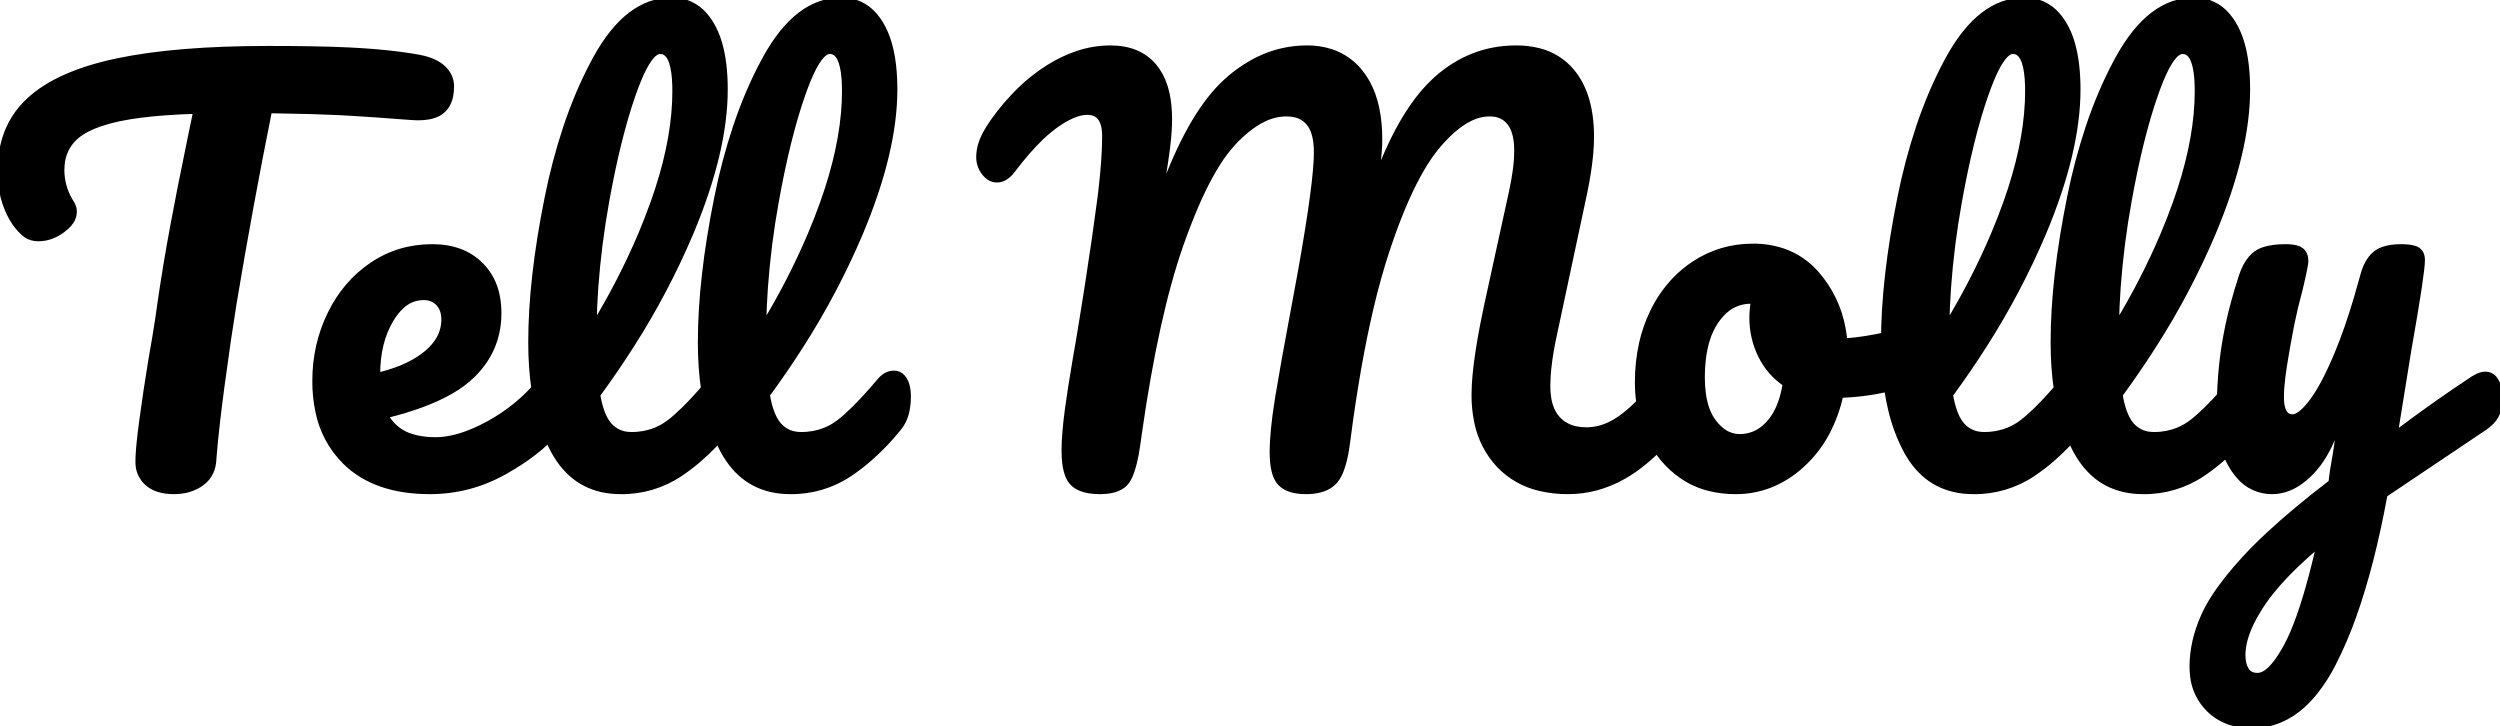
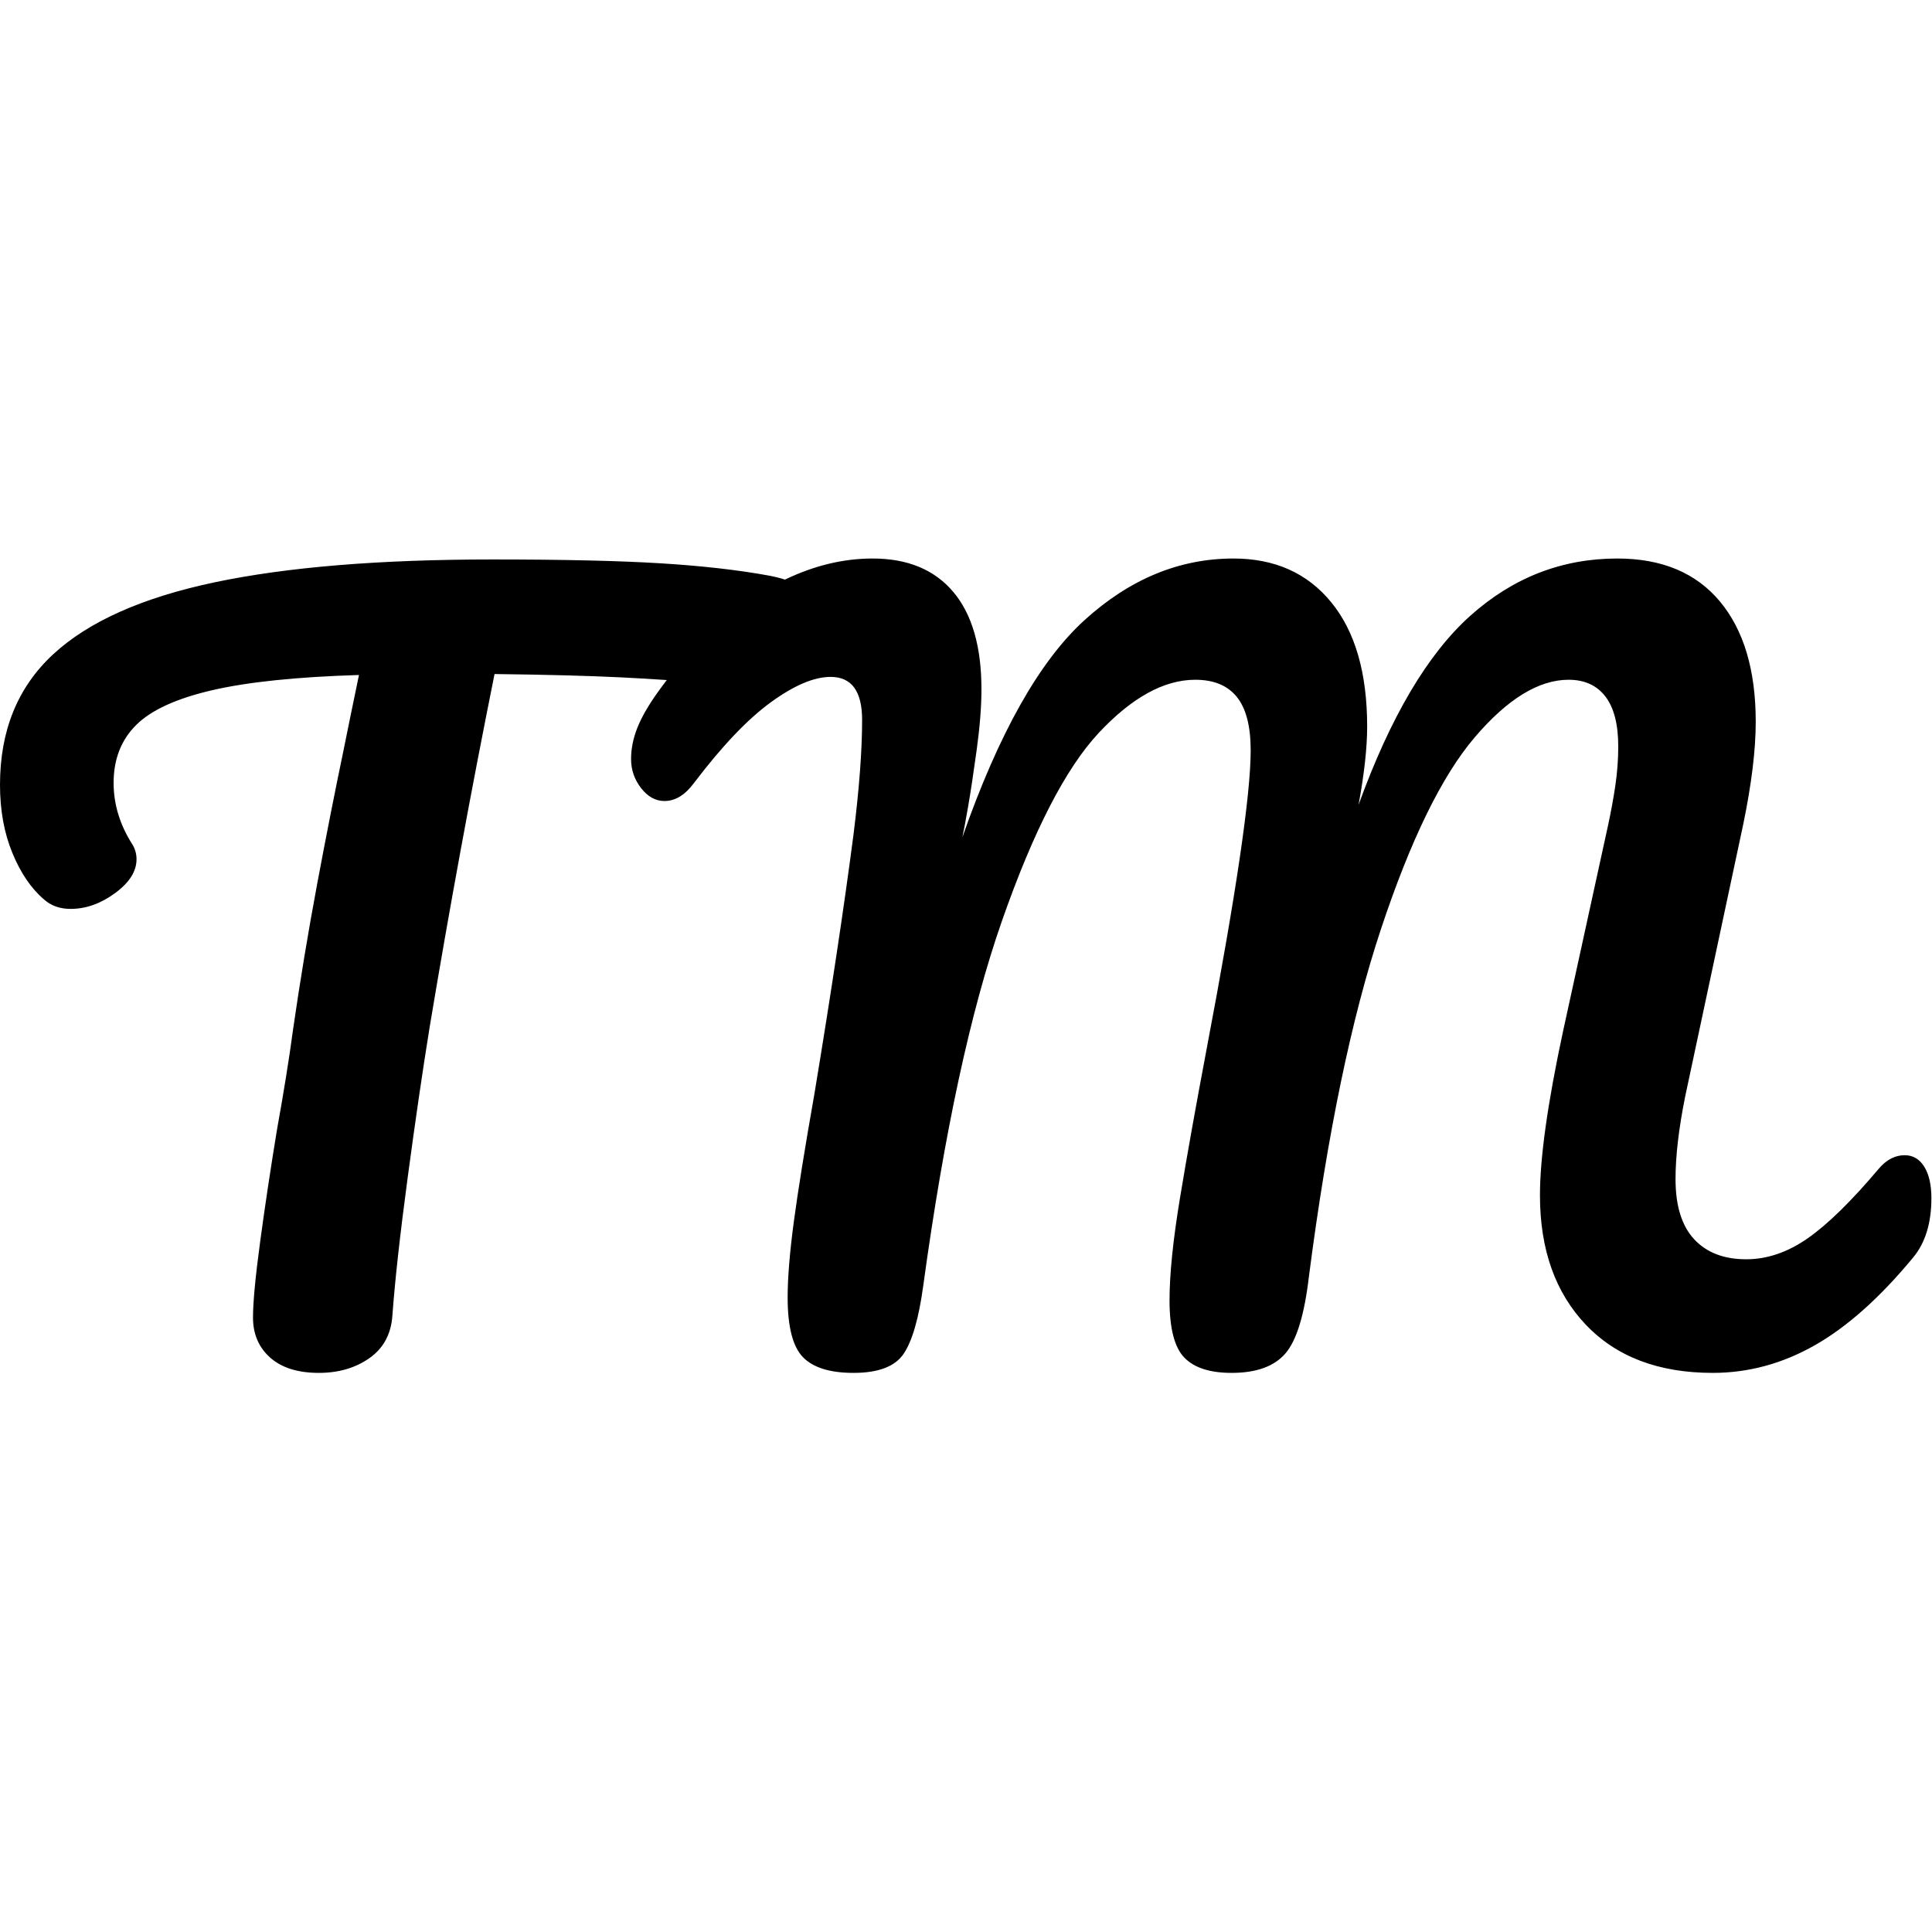
- <svg xmlns="http://www.w3.org/2000/svg" width="480.501" height="139.502" viewBox="0 0 480.501 139.502">
-   <g id="svgGroup" stroke-linecap="round" fill-rule="evenodd" font-size="9pt" stroke="#000" stroke-width="0.25mm" fill="#000" style="stroke:#000;stroke-width:0.25mm;fill:#000">
-     <path d="M 80.601 11.002 Q 83.701 11.602 85.251 13.102 A 5.288 5.288 0 0 1 86.324 14.537 A 4.56 4.56 0 0 1 86.801 16.602 A 9.273 9.273 0 0 1 86.64 18.392 Q 86.442 19.399 85.999 20.167 A 4.402 4.402 0 0 1 84.951 21.402 A 4.933 4.933 0 0 1 83.385 22.234 Q 81.695 22.796 79.101 22.602 Q 72.21 22.066 67.635 21.794 A 261.493 261.493 0 0 0 65.051 21.652 Q 60.534 21.428 53.496 21.325 A 671.4 671.4 0 0 0 51.801 21.302 Q 48.101 39.702 45.001 58.302 Q 43.901 65.102 42.701 74.052 Q 41.628 82.058 41.194 87.303 A 122.559 122.559 0 0 0 41.101 88.502 A 6.511 6.511 0 0 1 40.624 90.598 A 5.419 5.419 0 0 1 38.701 92.952 A 8.433 8.433 0 0 1 34.996 94.391 A 11.101 11.101 0 0 1 33.401 94.502 Q 30.101 94.502 28.301 92.902 A 5.269 5.269 0 0 1 26.512 89.102 A 7.187 7.187 0 0 1 26.501 88.702 Q 26.501 86.892 26.927 83.293 A 156.38 156.38 0 0 1 27.251 80.752 Q 28.001 75.202 29.001 69.102 A 316.042 316.042 0 0 0 29.756 64.752 Q 30.041 63.033 30.277 61.471 A 171.143 171.143 0 0 0 30.701 58.502 Q 31.801 50.902 33.201 43.402 Q 34.601 35.902 36.001 29.202 Q 36.301 27.702 36.701 25.752 Q 37.101 23.802 37.601 21.402 A 138.602 138.602 0 0 0 31.886 21.687 Q 26.666 22.064 23.035 22.819 A 36.936 36.936 0 0 0 22.201 23.002 A 30.163 30.163 0 0 0 19.308 23.816 Q 16.393 24.809 14.736 26.207 A 7.794 7.794 0 0 0 14.251 26.652 A 7.93 7.93 0 0 0 11.953 31.633 A 10.773 10.773 0 0 0 11.901 32.702 A 11.586 11.586 0 0 0 13.432 38.422 A 14.176 14.176 0 0 0 13.901 39.202 Q 14.301 39.902 14.301 40.702 A 3.407 3.407 0 0 1 13.705 42.591 Q 13.358 43.122 12.809 43.63 A 8.6 8.6 0 0 1 12.051 44.252 A 9.129 9.129 0 0 1 10.054 45.38 A 7.073 7.073 0 0 1 7.401 45.902 A 4.734 4.734 0 0 1 6.085 45.727 A 3.7 3.7 0 0 1 4.601 44.902 Q 2.789 43.361 1.551 40.63 A 18.514 18.514 0 0 1 1.301 40.052 A 16.991 16.991 0 0 1 0.184 35.782 A 21.937 21.937 0 0 1 0.001 32.902 A 21.081 21.081 0 0 1 0.882 26.66 A 16.64 16.64 0 0 1 5.551 19.252 Q 11.101 14.102 22.451 11.702 Q 33.801 9.302 51.601 9.302 Q 60.99 9.302 67.137 9.593 A 148.328 148.328 0 0 1 69.151 9.702 A 121.637 121.637 0 0 1 74.566 10.148 Q 77.025 10.409 79.19 10.759 A 67.021 67.021 0 0 1 80.601 11.002 Z" id="0" vector-effect="non-scaling-stroke" />
-     <path d="M 108.35 72.494 A 2.225 2.225 0 0 0 106.601 71.702 A 3.137 3.137 0 0 0 104.741 72.319 A 4.764 4.764 0 0 0 103.901 73.102 Q 99.701 78.202 93.951 81.352 A 34.393 34.393 0 0 1 91.25 82.688 Q 87.116 84.502 83.701 84.502 A 19.888 19.888 0 0 1 82.724 84.478 Q 80.853 84.386 79.335 83.933 A 8.254 8.254 0 0 1 74.201 79.902 Q 81.956 77.996 86.753 75.204 A 20.43 20.43 0 0 0 90.951 72.052 Q 95.901 67.102 95.901 60.202 A 16.681 16.681 0 0 0 95.593 56.915 A 11.46 11.46 0 0 0 92.401 50.852 Q 88.901 47.402 83.101 47.402 Q 76.601 47.402 71.451 50.902 Q 66.301 54.402 63.401 60.352 Q 60.501 66.302 60.501 73.202 A 27.897 27.897 0 0 0 61.082 79.046 A 18.867 18.867 0 0 0 66.301 88.802 Q 72.101 94.502 82.601 94.502 Q 90.301 94.502 97.051 90.702 A 53.631 53.631 0 0 0 98.815 89.665 Q 104.3 86.295 107.501 82.402 A 6.749 6.749 0 0 0 108.404 81.053 Q 109.401 79.1 109.401 76.202 Q 109.401 74.971 109.144 74.05 A 4.376 4.376 0 0 0 108.651 72.902 A 3.165 3.165 0 0 0 108.35 72.494 Z M 72.601 71.902 L 72.601 72.102 A 31.232 31.232 0 0 0 76.636 70.87 Q 78.682 70.08 80.304 69.053 A 15.789 15.789 0 0 0 81.901 67.902 A 10.841 10.841 0 0 0 83.837 65.871 A 7.5 7.5 0 0 0 85.301 61.402 A 5.579 5.579 0 0 0 85.154 60.085 A 3.877 3.877 0 0 0 84.251 58.352 A 3.462 3.462 0 0 0 82.153 57.257 A 4.943 4.943 0 0 0 81.401 57.202 A 6.081 6.081 0 0 0 77.225 58.882 Q 76.107 59.889 75.151 61.502 Q 72.601 65.802 72.601 71.902 Z" id="1" vector-effect="non-scaling-stroke" />
-     <path d="M 140.95 72.494 A 2.225 2.225 0 0 0 139.201 71.702 A 3.137 3.137 0 0 0 137.341 72.319 A 4.764 4.764 0 0 0 136.501 73.102 A 114.077 114.077 0 0 1 134.932 74.927 Q 131.179 79.198 128.601 81.152 A 11.432 11.432 0 0 1 126.027 82.629 A 12.07 12.07 0 0 1 121.401 83.502 A 7.266 7.266 0 0 1 120.844 83.481 A 5.299 5.299 0 0 1 117.201 81.752 A 5.382 5.382 0 0 1 116.89 81.378 Q 115.531 79.592 114.901 75.902 A 173.045 173.045 0 0 0 121.505 66.248 A 144.803 144.803 0 0 0 132.801 44.802 Q 139.401 29.102 139.401 17.202 Q 139.401 12.014 138.327 8.331 A 15.715 15.715 0 0 0 136.651 4.452 A 11.661 11.661 0 0 0 135.548 2.94 A 8.163 8.163 0 0 0 129.101 0.002 Q 120.601 0.002 114.451 11.202 A 69.439 69.439 0 0 0 114.043 11.956 Q 111.008 17.649 108.728 24.449 A 113.014 113.014 0 0 0 105.151 38.002 Q 102.001 53.602 102.001 65.802 A 68.156 68.156 0 0 0 102.16 70.537 Q 102.463 74.89 103.346 78.602 A 33.079 33.079 0 0 0 106.251 86.502 A 19.197 19.197 0 0 0 107.344 88.317 Q 111.563 94.502 119.301 94.502 A 23.66 23.66 0 0 0 119.326 94.502 A 20.024 20.024 0 0 0 130.751 91.102 A 38.929 38.929 0 0 0 134.433 88.285 A 46.036 46.036 0 0 0 140.101 82.402 A 6.749 6.749 0 0 0 141.004 81.053 Q 142.001 79.1 142.001 76.202 Q 142.001 74.971 141.744 74.05 A 4.376 4.376 0 0 0 141.251 72.902 A 3.165 3.165 0 0 0 140.95 72.494 Z M 122.719 15.499 A 55.086 55.086 0 0 0 121.701 18.202 Q 118.801 26.502 116.601 38.802 A 156.343 156.343 0 0 0 114.521 55.242 A 134.668 134.668 0 0 0 114.201 62.402 A 133.727 133.727 0 0 0 123.065 45.191 A 116.899 116.899 0 0 0 125.501 38.952 Q 129.252 28.458 129.653 19.6 A 46.382 46.382 0 0 0 129.701 17.502 A 31.509 31.509 0 0 0 129.618 15.114 Q 129.22 9.902 126.901 9.902 Q 125.012 9.902 122.719 15.499 Z" id="2" vector-effect="non-scaling-stroke" />
-     <path d="M 173.55 72.494 A 2.225 2.225 0 0 0 171.801 71.702 A 3.137 3.137 0 0 0 169.941 72.319 A 4.764 4.764 0 0 0 169.101 73.102 A 114.077 114.077 0 0 1 167.532 74.927 Q 163.779 79.198 161.201 81.152 A 11.432 11.432 0 0 1 158.627 82.629 A 12.07 12.07 0 0 1 154.001 83.502 A 7.266 7.266 0 0 1 153.444 83.481 A 5.299 5.299 0 0 1 149.801 81.752 A 5.382 5.382 0 0 1 149.49 81.378 Q 148.131 79.592 147.501 75.902 A 173.045 173.045 0 0 0 154.105 66.248 A 144.803 144.803 0 0 0 165.401 44.802 Q 172.001 29.102 172.001 17.202 Q 172.001 12.014 170.927 8.331 A 15.715 15.715 0 0 0 169.251 4.452 A 11.661 11.661 0 0 0 168.148 2.94 A 8.163 8.163 0 0 0 161.701 0.002 Q 153.201 0.002 147.051 11.202 A 69.439 69.439 0 0 0 146.643 11.956 Q 143.608 17.649 141.328 24.449 A 113.014 113.014 0 0 0 137.751 38.002 Q 134.601 53.602 134.601 65.802 A 68.156 68.156 0 0 0 134.76 70.537 Q 135.063 74.89 135.946 78.602 A 33.079 33.079 0 0 0 138.851 86.502 A 19.197 19.197 0 0 0 139.944 88.317 Q 144.163 94.502 151.901 94.502 A 23.66 23.66 0 0 0 151.926 94.502 A 20.024 20.024 0 0 0 163.351 91.102 A 38.929 38.929 0 0 0 167.033 88.285 A 46.036 46.036 0 0 0 172.701 82.402 A 6.749 6.749 0 0 0 173.604 81.053 Q 174.601 79.1 174.601 76.202 Q 174.601 74.971 174.344 74.05 A 4.376 4.376 0 0 0 173.851 72.902 A 3.165 3.165 0 0 0 173.55 72.494 Z M 155.319 15.499 A 55.086 55.086 0 0 0 154.301 18.202 Q 151.401 26.502 149.201 38.802 A 156.343 156.343 0 0 0 147.121 55.242 A 134.668 134.668 0 0 0 146.801 62.402 A 133.727 133.727 0 0 0 155.665 45.191 A 116.899 116.899 0 0 0 158.101 38.952 Q 161.852 28.458 162.253 19.6 A 46.382 46.382 0 0 0 162.301 17.502 A 31.509 31.509 0 0 0 162.218 15.114 Q 161.82 9.902 159.501 9.902 Q 157.612 9.902 155.319 15.499 Z" id="3" vector-effect="non-scaling-stroke" />
-     <path d="M 304.601 37.002 L 298.501 65.602 Q 297.735 69.43 297.556 72.437 A 29.663 29.663 0 0 0 297.501 74.202 A 14.478 14.478 0 0 0 297.673 76.511 Q 298.08 79.025 299.451 80.502 A 6.381 6.381 0 0 0 302.865 82.397 A 9.57 9.57 0 0 0 304.901 82.602 A 10.378 10.378 0 0 0 309.467 81.514 A 13.792 13.792 0 0 0 311.351 80.402 Q 314.196 78.415 317.98 74.061 A 84.227 84.227 0 0 0 318.801 73.102 A 4.764 4.764 0 0 1 319.641 72.319 A 3.137 3.137 0 0 1 321.501 71.702 A 2.225 2.225 0 0 1 323.25 72.494 A 3.165 3.165 0 0 1 323.551 72.902 A 4.376 4.376 0 0 1 324.044 74.05 Q 324.301 74.971 324.301 76.202 Q 324.301 80.102 322.401 82.402 A 53.024 53.024 0 0 1 318.515 86.649 Q 315.289 89.789 312.101 91.602 Q 307.001 94.502 301.401 94.502 A 23.026 23.026 0 0 1 295.882 93.878 A 15.644 15.644 0 0 1 288.101 89.452 A 16.98 16.98 0 0 1 283.824 81.137 A 24.864 24.864 0 0 1 283.301 75.902 A 41.494 41.494 0 0 1 283.491 72.164 Q 283.862 68.097 284.961 62.425 A 186.676 186.676 0 0 1 285.701 58.802 L 289.701 40.502 Q 289.866 39.761 290.234 38.071 A 2212.332 2212.332 0 0 0 290.401 37.302 A 69.311 69.311 0 0 0 290.948 34.525 A 57.189 57.189 0 0 0 291.201 32.952 Q 291.501 30.902 291.501 28.902 A 14.478 14.478 0 0 0 291.382 26.978 Q 291.1 24.882 290.151 23.652 A 4.392 4.392 0 0 0 287.054 21.945 A 6.435 6.435 0 0 0 286.301 21.902 A 8.608 8.608 0 0 0 282.427 22.891 Q 279.519 24.348 276.451 27.952 A 31.715 31.715 0 0 0 273.32 32.443 Q 270.428 37.366 267.703 44.955 A 134.051 134.051 0 0 0 266.651 48.002 A 131.241 131.241 0 0 0 263.535 59.149 Q 262.247 64.601 261.138 70.914 A 303.561 303.561 0 0 0 259.101 84.402 Q 258.579 88.874 257.474 91.152 A 6.09 6.09 0 0 1 256.651 92.452 Q 255.229 94.117 252.388 94.43 A 12.707 12.707 0 0 1 251.001 94.502 A 11.468 11.468 0 0 1 249.235 94.375 Q 247.165 94.052 246.051 92.902 Q 244.733 91.541 244.536 88.156 A 21.597 21.597 0 0 1 244.501 86.902 Q 244.501 82.989 245.503 76.754 A 132.113 132.113 0 0 1 245.601 76.152 Q 246.701 69.502 248.401 60.502 A 751.678 751.678 0 0 0 249.964 52.032 Q 253.001 34.989 253.001 29.302 A 15.886 15.886 0 0 0 252.886 27.323 Q 252.593 24.996 251.551 23.702 A 4.645 4.645 0 0 0 248.95 22.096 Q 248.154 21.902 247.201 21.902 A 9.94 9.94 0 0 0 242.856 22.964 Q 241.308 23.711 239.732 24.983 A 26.073 26.073 0 0 0 237.101 27.452 A 27.166 27.166 0 0 0 234.036 31.505 Q 231.276 35.867 228.589 42.722 A 127.614 127.614 0 0 0 226.951 47.152 Q 222.22 60.675 218.997 83.286 A 386.167 386.167 0 0 0 218.701 85.402 Q 218.157 89.364 217.221 91.456 A 6.944 6.944 0 0 1 216.651 92.502 Q 215.323 94.469 211.529 94.501 A 14.959 14.959 0 0 1 211.401 94.502 A 13.105 13.105 0 0 1 209.535 94.378 Q 207.264 94.051 206.101 92.852 A 4.359 4.359 0 0 1 205.227 91.462 Q 204.665 90.099 204.538 87.933 A 22.782 22.782 0 0 1 204.501 86.602 Q 204.501 83.502 205.151 78.652 Q 205.649 74.939 206.645 69.086 A 628.03 628.03 0 0 1 207.301 65.302 A 1084.352 1084.352 0 0 0 209.096 54.117 Q 209.78 49.703 210.356 45.7 A 581.485 581.485 0 0 0 211.401 38.102 A 145.996 145.996 0 0 0 211.932 33.237 Q 212.139 30.953 212.23 28.981 A 62.731 62.731 0 0 0 212.301 26.102 A 9.041 9.041 0 0 0 212.17 24.487 Q 211.663 21.707 209.19 21.606 A 4.635 4.635 0 0 0 209.001 21.602 A 6.556 6.556 0 0 0 207.043 21.929 Q 205.31 22.473 203.22 23.919 A 25.283 25.283 0 0 0 202.751 24.252 A 25.425 25.425 0 0 0 200.153 26.446 Q 197.594 28.891 194.712 32.687 A 79.572 79.572 0 0 0 194.701 32.702 A 6.407 6.407 0 0 1 193.89 33.62 Q 193.373 34.096 192.82 34.341 A 2.978 2.978 0 0 1 191.601 34.602 Q 190.201 34.602 189.151 33.252 Q 188.101 31.902 188.101 30.202 A 8.498 8.498 0 0 1 188.482 27.723 A 10.159 10.159 0 0 1 188.751 26.952 A 12.625 12.625 0 0 1 189.358 25.651 Q 189.964 24.514 190.901 23.202 A 43.374 43.374 0 0 1 195.966 17.274 A 33.296 33.296 0 0 1 201.601 12.852 A 25.981 25.981 0 0 1 207.04 10.262 A 20.002 20.002 0 0 1 213.401 9.202 Q 218.901 9.202 221.851 12.702 A 11.291 11.291 0 0 1 223.916 16.521 Q 224.455 18.173 224.666 20.181 A 26.099 26.099 0 0 1 224.801 22.902 A 35.904 35.904 0 0 1 224.718 25.252 Q 224.636 26.512 224.469 27.93 A 68.571 68.571 0 0 1 224.301 29.252 A 280.088 280.088 0 0 1 224.057 30.992 Q 223.751 33.127 223.487 34.702 A 89.794 89.794 0 0 1 223.401 35.202 A 201.394 201.394 0 0 1 223.216 36.249 Q 222.98 37.568 222.834 38.25 A 18.691 18.691 0 0 1 222.801 38.402 Q 227.855 23.95 234.009 17.241 A 24.73 24.73 0 0 1 235.601 15.652 A 26.426 26.426 0 0 1 241.961 11.3 A 21.179 21.179 0 0 1 251.201 9.202 A 14.746 14.746 0 0 1 255.86 9.904 A 11.948 11.948 0 0 1 261.451 13.802 Q 264.514 17.559 265.075 23.853 A 33.239 33.239 0 0 1 265.201 26.802 Q 265.201 29.177 264.735 32.381 A 71.646 71.646 0 0 1 264.301 35.002 A 81.638 81.638 0 0 1 267.506 27.317 Q 271.213 19.641 275.688 15.487 A 23.658 23.658 0 0 1 276.001 15.202 Q 282.701 9.202 291.401 9.202 A 17.387 17.387 0 0 1 295.829 9.734 A 11.973 11.973 0 0 1 302.151 13.702 Q 305.901 18.202 305.901 26.302 A 37.734 37.734 0 0 1 305.718 29.869 Q 305.414 33.064 304.601 37.002 Z" id="5" vector-effect="non-scaling-stroke" />
-     <path d="M 368.86 64.087 A 2.055 2.055 0 0 0 367.201 63.302 A 4.008 4.008 0 0 0 366.934 63.311 Q 366.429 63.345 365.801 63.502 A 89.607 89.607 0 0 1 362.794 64.235 Q 358.177 65.274 354.601 65.502 A 27.657 27.657 0 0 0 354.254 63.141 A 21.86 21.86 0 0 0 349.151 52.552 A 14.981 14.981 0 0 0 342.739 48.219 A 17.814 17.814 0 0 0 336.901 47.302 Q 330.701 47.302 325.601 50.652 A 21.614 21.614 0 0 0 321.952 53.666 A 24.072 24.072 0 0 0 317.601 59.952 A 27.572 27.572 0 0 0 315.507 65.945 A 34.036 34.036 0 0 0 314.701 73.502 A 28.272 28.272 0 0 0 314.704 73.938 A 24.553 24.553 0 0 0 316.901 83.902 Q 319.101 88.702 323.351 91.602 A 16.069 16.069 0 0 0 328.523 93.906 A 20.705 20.705 0 0 0 333.601 94.502 A 18.053 18.053 0 0 0 340.152 93.307 A 19.822 19.822 0 0 0 346.301 89.452 A 22.918 22.918 0 0 0 351.207 83.141 A 28.513 28.513 0 0 0 353.801 76.002 A 52.306 52.306 0 0 0 358.21 75.635 A 42.89 42.89 0 0 0 367.001 73.602 A 3.589 3.589 0 0 0 369.253 71.568 Q 369.892 70.191 369.901 67.967 A 15.748 15.748 0 0 0 369.901 67.902 A 10.564 10.564 0 0 0 369.885 67.318 Q 369.845 66.591 369.702 65.968 A 5.429 5.429 0 0 0 369.201 64.602 A 3.16 3.16 0 0 0 368.86 64.087 Z M 337.001 57.902 L 336.501 57.902 A 7.373 7.373 0 0 0 330.983 60.347 A 11.395 11.395 0 0 0 329.851 61.752 A 13.286 13.286 0 0 0 328.111 65.48 Q 327.201 68.5 327.201 72.602 A 22.559 22.559 0 0 0 327.406 75.749 Q 327.864 78.997 329.351 81.002 A 8.845 8.845 0 0 0 330.768 82.531 A 5.53 5.53 0 0 0 334.401 83.902 A 7.088 7.088 0 0 0 339.427 81.839 A 9.727 9.727 0 0 0 339.951 81.302 A 10.806 10.806 0 0 0 341.737 78.53 Q 342.312 77.274 342.701 75.741 A 22.846 22.846 0 0 0 343.101 73.802 Q 340.001 71.702 338.351 68.302 Q 336.701 64.902 336.701 61.102 Q 336.701 59.502 337.001 57.902 Z" id="6" vector-effect="non-scaling-stroke" />
-     <path d="M 400.95 72.494 A 2.225 2.225 0 0 0 399.201 71.702 A 3.137 3.137 0 0 0 397.341 72.319 A 4.764 4.764 0 0 0 396.501 73.102 A 114.077 114.077 0 0 1 394.932 74.927 Q 391.179 79.198 388.601 81.152 A 11.432 11.432 0 0 1 386.027 82.629 A 12.07 12.07 0 0 1 381.401 83.502 A 7.266 7.266 0 0 1 380.844 83.481 A 5.299 5.299 0 0 1 377.201 81.752 A 5.382 5.382 0 0 1 376.89 81.378 Q 375.531 79.592 374.901 75.902 A 173.045 173.045 0 0 0 381.505 66.248 A 144.803 144.803 0 0 0 392.801 44.802 Q 399.401 29.102 399.401 17.202 Q 399.401 12.014 398.327 8.331 A 15.715 15.715 0 0 0 396.651 4.452 A 11.661 11.661 0 0 0 395.548 2.94 A 8.163 8.163 0 0 0 389.101 0.002 Q 380.601 0.002 374.451 11.202 A 69.439 69.439 0 0 0 374.043 11.956 Q 371.008 17.649 368.728 24.449 A 113.014 113.014 0 0 0 365.151 38.002 Q 362.001 53.602 362.001 65.802 A 68.156 68.156 0 0 0 362.16 70.537 Q 362.463 74.89 363.346 78.602 A 33.079 33.079 0 0 0 366.251 86.502 A 19.197 19.197 0 0 0 367.344 88.317 Q 371.563 94.502 379.301 94.502 A 23.66 23.66 0 0 0 379.326 94.502 A 20.024 20.024 0 0 0 390.751 91.102 A 38.929 38.929 0 0 0 394.433 88.285 A 46.036 46.036 0 0 0 400.101 82.402 A 6.749 6.749 0 0 0 401.004 81.053 Q 402.001 79.1 402.001 76.202 Q 402.001 74.971 401.744 74.05 A 4.376 4.376 0 0 0 401.251 72.902 A 3.165 3.165 0 0 0 400.95 72.494 Z M 382.719 15.499 A 55.086 55.086 0 0 0 381.701 18.202 Q 378.801 26.502 376.601 38.802 A 156.343 156.343 0 0 0 374.521 55.242 A 134.668 134.668 0 0 0 374.201 62.402 A 133.727 133.727 0 0 0 383.065 45.191 A 116.899 116.899 0 0 0 385.501 38.952 Q 389.252 28.458 389.653 19.6 A 46.382 46.382 0 0 0 389.701 17.502 A 31.509 31.509 0 0 0 389.618 15.114 Q 389.22 9.902 386.901 9.902 Q 385.012 9.902 382.719 15.499 Z" id="7" vector-effect="non-scaling-stroke" />
-     <path d="M 433.55 72.494 A 2.225 2.225 0 0 0 431.801 71.702 A 3.137 3.137 0 0 0 429.941 72.319 A 4.764 4.764 0 0 0 429.101 73.102 A 114.077 114.077 0 0 1 427.532 74.927 Q 423.779 79.198 421.201 81.152 A 11.432 11.432 0 0 1 418.627 82.629 A 12.07 12.07 0 0 1 414.001 83.502 A 7.266 7.266 0 0 1 413.444 83.481 A 5.299 5.299 0 0 1 409.801 81.752 A 5.382 5.382 0 0 1 409.49 81.378 Q 408.131 79.592 407.501 75.902 A 173.045 173.045 0 0 0 414.105 66.248 A 144.803 144.803 0 0 0 425.401 44.802 Q 432.001 29.102 432.001 17.202 Q 432.001 12.014 430.927 8.331 A 15.715 15.715 0 0 0 429.251 4.452 A 11.661 11.661 0 0 0 428.148 2.94 A 8.163 8.163 0 0 0 421.701 0.002 Q 413.201 0.002 407.051 11.202 A 69.439 69.439 0 0 0 406.643 11.956 Q 403.608 17.649 401.328 24.449 A 113.014 113.014 0 0 0 397.751 38.002 Q 394.601 53.602 394.601 65.802 A 68.156 68.156 0 0 0 394.76 70.537 Q 395.063 74.89 395.946 78.602 A 33.079 33.079 0 0 0 398.851 86.502 A 19.197 19.197 0 0 0 399.944 88.317 Q 404.163 94.502 411.901 94.502 A 23.66 23.66 0 0 0 411.926 94.502 A 20.024 20.024 0 0 0 423.351 91.102 A 38.929 38.929 0 0 0 427.033 88.285 A 46.036 46.036 0 0 0 432.701 82.402 A 6.749 6.749 0 0 0 433.604 81.053 Q 434.601 79.1 434.601 76.202 Q 434.601 74.971 434.344 74.05 A 4.376 4.376 0 0 0 433.851 72.902 A 3.165 3.165 0 0 0 433.55 72.494 Z M 415.319 15.499 A 55.086 55.086 0 0 0 414.301 18.202 Q 411.401 26.502 409.201 38.802 A 156.343 156.343 0 0 0 407.121 55.242 A 134.668 134.668 0 0 0 406.801 62.402 A 133.727 133.727 0 0 0 415.665 45.191 A 116.899 116.899 0 0 0 418.101 38.952 Q 421.852 28.458 422.253 19.6 A 46.382 46.382 0 0 0 422.301 17.502 A 31.509 31.509 0 0 0 422.218 15.114 Q 421.82 9.902 419.501 9.902 Q 417.612 9.902 415.319 15.499 Z" id="8" vector-effect="non-scaling-stroke" />
-     <path d="M 477.601 82.202 L 458.401 95.102 Q 455.917 108.631 452.43 118.379 A 75.028 75.028 0 0 1 448.451 127.652 A 32.613 32.613 0 0 1 445.057 132.974 Q 442.861 135.728 440.337 137.32 A 13.857 13.857 0 0 1 432.801 139.502 A 13.461 13.461 0 0 1 428.971 138.982 A 10.533 10.533 0 0 1 424.501 136.352 A 10.575 10.575 0 0 1 421.414 129.946 A 14.662 14.662 0 0 1 421.301 128.102 Q 421.301 123.402 423.451 118.502 A 26.719 26.719 0 0 1 425.366 114.962 Q 427.612 111.419 431.451 107.252 A 84.129 84.129 0 0 1 436.046 102.668 Q 440.979 98.083 448.001 92.702 L 448.301 90.402 Q 448.837 87.569 449.49 82.86 A 380.176 380.176 0 0 0 449.901 79.802 Q 448.455 85.008 446.172 88.411 A 17.233 17.233 0 0 1 444.301 90.752 Q 441.495 93.675 438.445 94.32 A 8.413 8.413 0 0 1 436.701 94.502 A 8.258 8.258 0 0 1 430.288 91.554 A 12.208 12.208 0 0 1 429.351 90.352 A 15.755 15.755 0 0 1 426.953 84.617 A 22.346 22.346 0 0 1 426.501 80.002 A 98.01 98.01 0 0 1 426.8 72.173 A 75.931 75.931 0 0 1 427.501 66.252 A 78.663 78.663 0 0 1 429.147 58.566 A 98.87 98.87 0 0 1 430.801 53.002 Q 431.507 50.884 432.612 49.613 A 5.856 5.856 0 0 1 433.601 48.702 A 5.57 5.57 0 0 1 435.087 47.962 Q 436.742 47.402 439.301 47.402 Q 441.044 47.402 441.94 47.841 A 2.096 2.096 0 0 1 442.351 48.102 Q 443.178 48.783 443.2 50.125 A 4.518 4.518 0 0 1 443.201 50.202 A 3.471 3.471 0 0 1 443.162 50.635 Q 443.025 51.644 442.398 54.341 A 198.933 198.933 0 0 1 442.101 55.602 A 124.01 124.01 0 0 0 441.226 59.022 Q 440.836 60.647 440.54 62.108 A 74.279 74.279 0 0 0 440.501 62.302 Q 439.701 66.402 439.101 70.152 A 63.407 63.407 0 0 0 438.785 72.364 Q 438.501 74.652 438.501 76.302 A 10.271 10.271 0 0 0 438.575 77.593 Q 438.895 80.102 440.601 80.102 Q 442.053 80.102 444.207 77.292 A 22.589 22.589 0 0 0 444.351 77.102 A 23.883 23.883 0 0 0 445.787 74.924 Q 447.171 72.579 448.661 69.152 A 89.066 89.066 0 0 0 449.151 68.002 Q 451.103 63.332 452.968 57.02 A 175.362 175.362 0 0 0 454.101 53.002 A 12.336 12.336 0 0 1 454.684 51.293 Q 455.062 50.418 455.546 49.756 A 5.37 5.37 0 0 1 456.551 48.702 A 5.254 5.254 0 0 1 458.146 47.866 Q 459.529 47.402 461.501 47.402 Q 463.288 47.402 464.23 47.764 A 2.402 2.402 0 0 1 464.701 48.002 A 1.919 1.919 0 0 1 465.495 49.134 Q 465.588 49.472 465.599 49.883 A 4.199 4.199 0 0 1 465.601 50.002 Q 465.601 52.502 463.001 67.202 L 460.401 83.302 Q 468.101 77.502 475.401 72.702 A 7.207 7.207 0 0 1 476.184 72.28 Q 477.014 71.902 477.701 71.902 A 2.186 2.186 0 0 1 479.437 72.711 A 3.273 3.273 0 0 1 479.751 73.152 Q 480.501 74.402 480.501 76.302 Q 480.501 77.799 480.204 78.872 A 4.943 4.943 0 0 1 479.801 79.902 Q 479.101 81.202 477.601 82.202 Z M 439.095 124.742 A 36.133 36.133 0 0 0 439.501 124.002 Q 441.901 119.512 444.301 110.407 A 184.128 184.128 0 0 0 445.701 104.702 A 90.074 90.074 0 0 0 441.304 108.652 Q 436.923 112.874 434.551 116.552 Q 432.375 119.926 431.572 122.763 A 11.534 11.534 0 0 0 431.101 125.902 Q 431.101 127.602 431.751 128.702 Q 432.401 129.802 433.901 129.802 Q 436.236 129.802 439.095 124.742 Z" id="9" vector-effect="non-scaling-stroke" />
+ <svg xmlns="http://www.w3.org/2000/svg" xml:space="preserve" style="fill-rule:evenodd;clip-rule:evenodd;stroke-linejoin:round;stroke-miterlimit:2" viewBox="0 0 2134 2134">
+   <path d="M0 0h2133.33v2133.33H0z" style="fill:none" />
+   <clipPath id="a">
+     <path d="M0 0h2133.33v2133.33H0z" />
+   </clipPath>
+   <g clip-path="url(#a)">
+     <path d="M736.5 751.146c-19.163-1.248-36.003-2.232-50.522-2.95-35.503-1.758-82.078-2.988-139.727-3.691a11916.941 11916.941 0 0 0-71.708 390.179c-7.734 47.806-15.818 103.17-24.255 166.09-8.436 62.921-14.06 113.715-16.872 152.381-1.406 20.388-9.843 36.03-25.309 46.927-15.467 10.897-34.097 16.346-55.891 16.346-23.2 0-41.127-5.624-53.781-16.873-12.655-11.248-18.982-26.012-18.982-44.291 0-16.872 2.636-44.817 7.909-83.835 5.273-39.018 11.424-79.97 18.454-122.854 7.734-42.885 13.709-80.145 17.928-111.781a3955.625 3955.625 0 0 1 26.363-159.236c9.842-52.727 19.685-102.642 29.527-149.745a7651.133 7651.133 0 0 1 7.382-36.381c2.812-13.709 5.976-29 9.491-45.873-68.897 2.109-123.03 7.734-162.399 16.873-39.37 9.139-67.315 21.97-83.836 38.491s-24.782 37.787-24.782 63.799c0 23.903 7.03 46.752 21.091 68.545 2.812 4.922 4.218 10.194 4.218 15.819 0 13.357-7.909 25.836-23.727 37.436-15.818 11.6-32.163 17.4-49.036 17.4-11.952 0-21.794-3.516-29.527-10.546-14.061-11.951-25.661-29-34.8-51.145C4.57 920.086 0 894.952 0 866.831c0-59.757 19.509-107.738 58.527-143.944 39.018-36.206 98.424-62.745 178.217-79.618 79.794-16.873 182.26-25.309 307.398-25.309 77.333 0 139.024 1.406 185.072 4.218 46.048 2.812 86.297 7.382 120.745 13.709 6.129 1.187 11.826 2.623 17.093 4.309 32.266-15.527 64.532-23.29 96.797-23.29 38.667 0 68.369 12.303 89.109 36.908 20.739 24.606 31.109 60.461 31.109 107.563 0 18.982-1.758 41.303-5.273 66.964-3.515 25.66-6.679 46.575-9.491 62.745-2.812 16.169-4.921 27.418-6.327 33.745 40.072-114.593 85.066-194.562 134.981-239.908 49.915-45.345 104.751-68.017 164.508-68.017 45.697 0 81.727 16.169 108.09 48.508 26.364 32.34 39.546 78.036 39.546 137.091 0 23.199-3.164 52.023-9.491 86.472 35.151-97.018 76.278-166.617 123.381-208.799 47.103-42.182 101.236-63.272 162.399-63.272 49.212 0 86.999 15.818 113.363 47.454 26.363 31.636 39.545 75.927 39.545 132.872 0 30.933-4.57 68.545-13.709 112.836l-64.327 301.598c-7.03 35.151-10.545 65.381-10.545 90.69 0 29.527 6.854 51.673 20.563 66.436 13.709 14.764 32.867 22.146 57.473 22.146 23.2 0 45.872-7.734 68.017-23.2 22.146-15.467 48.334-41.127 78.564-76.982 8.436-9.842 17.927-14.763 28.472-14.763 9.14 0 16.346 4.218 21.618 12.654 5.273 8.437 7.909 20.036 7.909 34.8 0 27.418-6.678 49.212-20.036 65.381-36.557 44.291-72.763 76.63-108.617 97.018-35.855 20.388-73.467 30.582-112.836 30.582-59.757 0-106.509-17.752-140.254-53.254-33.745-35.503-50.618-83.133-50.618-142.891 0-41.478 8.436-101.587 25.309-180.326l42.182-192.981c1.406-6.327 3.866-17.575 7.381-33.745 3.516-16.169 6.328-31.46 8.437-45.872 2.109-14.412 3.163-28.649 3.163-42.709 0-24.606-4.745-43.061-14.236-55.363-9.491-12.303-23.024-18.455-40.6-18.455-33.042 0-67.666 21.267-103.872 63.8s-70.654 113.011-103.345 211.435c-32.69 98.424-59.23 226.374-79.617 383.852-4.922 42.182-13.534 70.479-25.837 84.891-12.303 14.412-32.163 21.618-59.581 21.618-23.903 0-41.303-5.624-52.2-16.873-10.897-11.248-16.345-32.339-16.345-63.272 0-28.824 3.866-66.612 11.6-113.363 7.733-46.751 17.575-101.763 29.527-165.036 32.339-170.132 48.509-279.804 48.509-329.016 0-26.715-5.097-46.4-15.291-59.054-10.194-12.655-25.485-18.982-45.873-18.982-34.448 0-69.951 19.509-106.508 58.527s-72.236 108.266-107.036 207.744c-34.8 99.479-63.799 233.932-86.999 403.362-4.922 35.854-12.128 60.811-21.618 74.872-9.491 14.06-27.946 21.091-55.364 21.091-26.012 0-44.642-5.8-55.89-17.4-11.249-11.6-16.873-33.57-16.873-65.909 0-21.794 2.285-49.739 6.855-83.836 4.569-34.097 12.127-81.024 22.672-140.781 18.279-110.375 32.691-205.986 43.236-286.835 6.328-50.617 9.491-92.799 9.491-126.544 0-31.636-11.6-47.455-34.8-47.455-18.278 0-40.248 9.316-65.908 27.946-25.661 18.63-53.958 48.333-84.891 89.108-9.842 13.358-20.739 20.037-32.691 20.037-9.842 0-18.454-4.746-25.836-14.237-7.382-9.491-11.072-20.212-11.072-32.163 0-11.249 2.284-22.673 6.854-34.273 4.57-11.6 12.127-24.781 22.673-39.545a517.777 517.777 0 0 1 9.922-13.395Z" />
  </g>
</svg>
